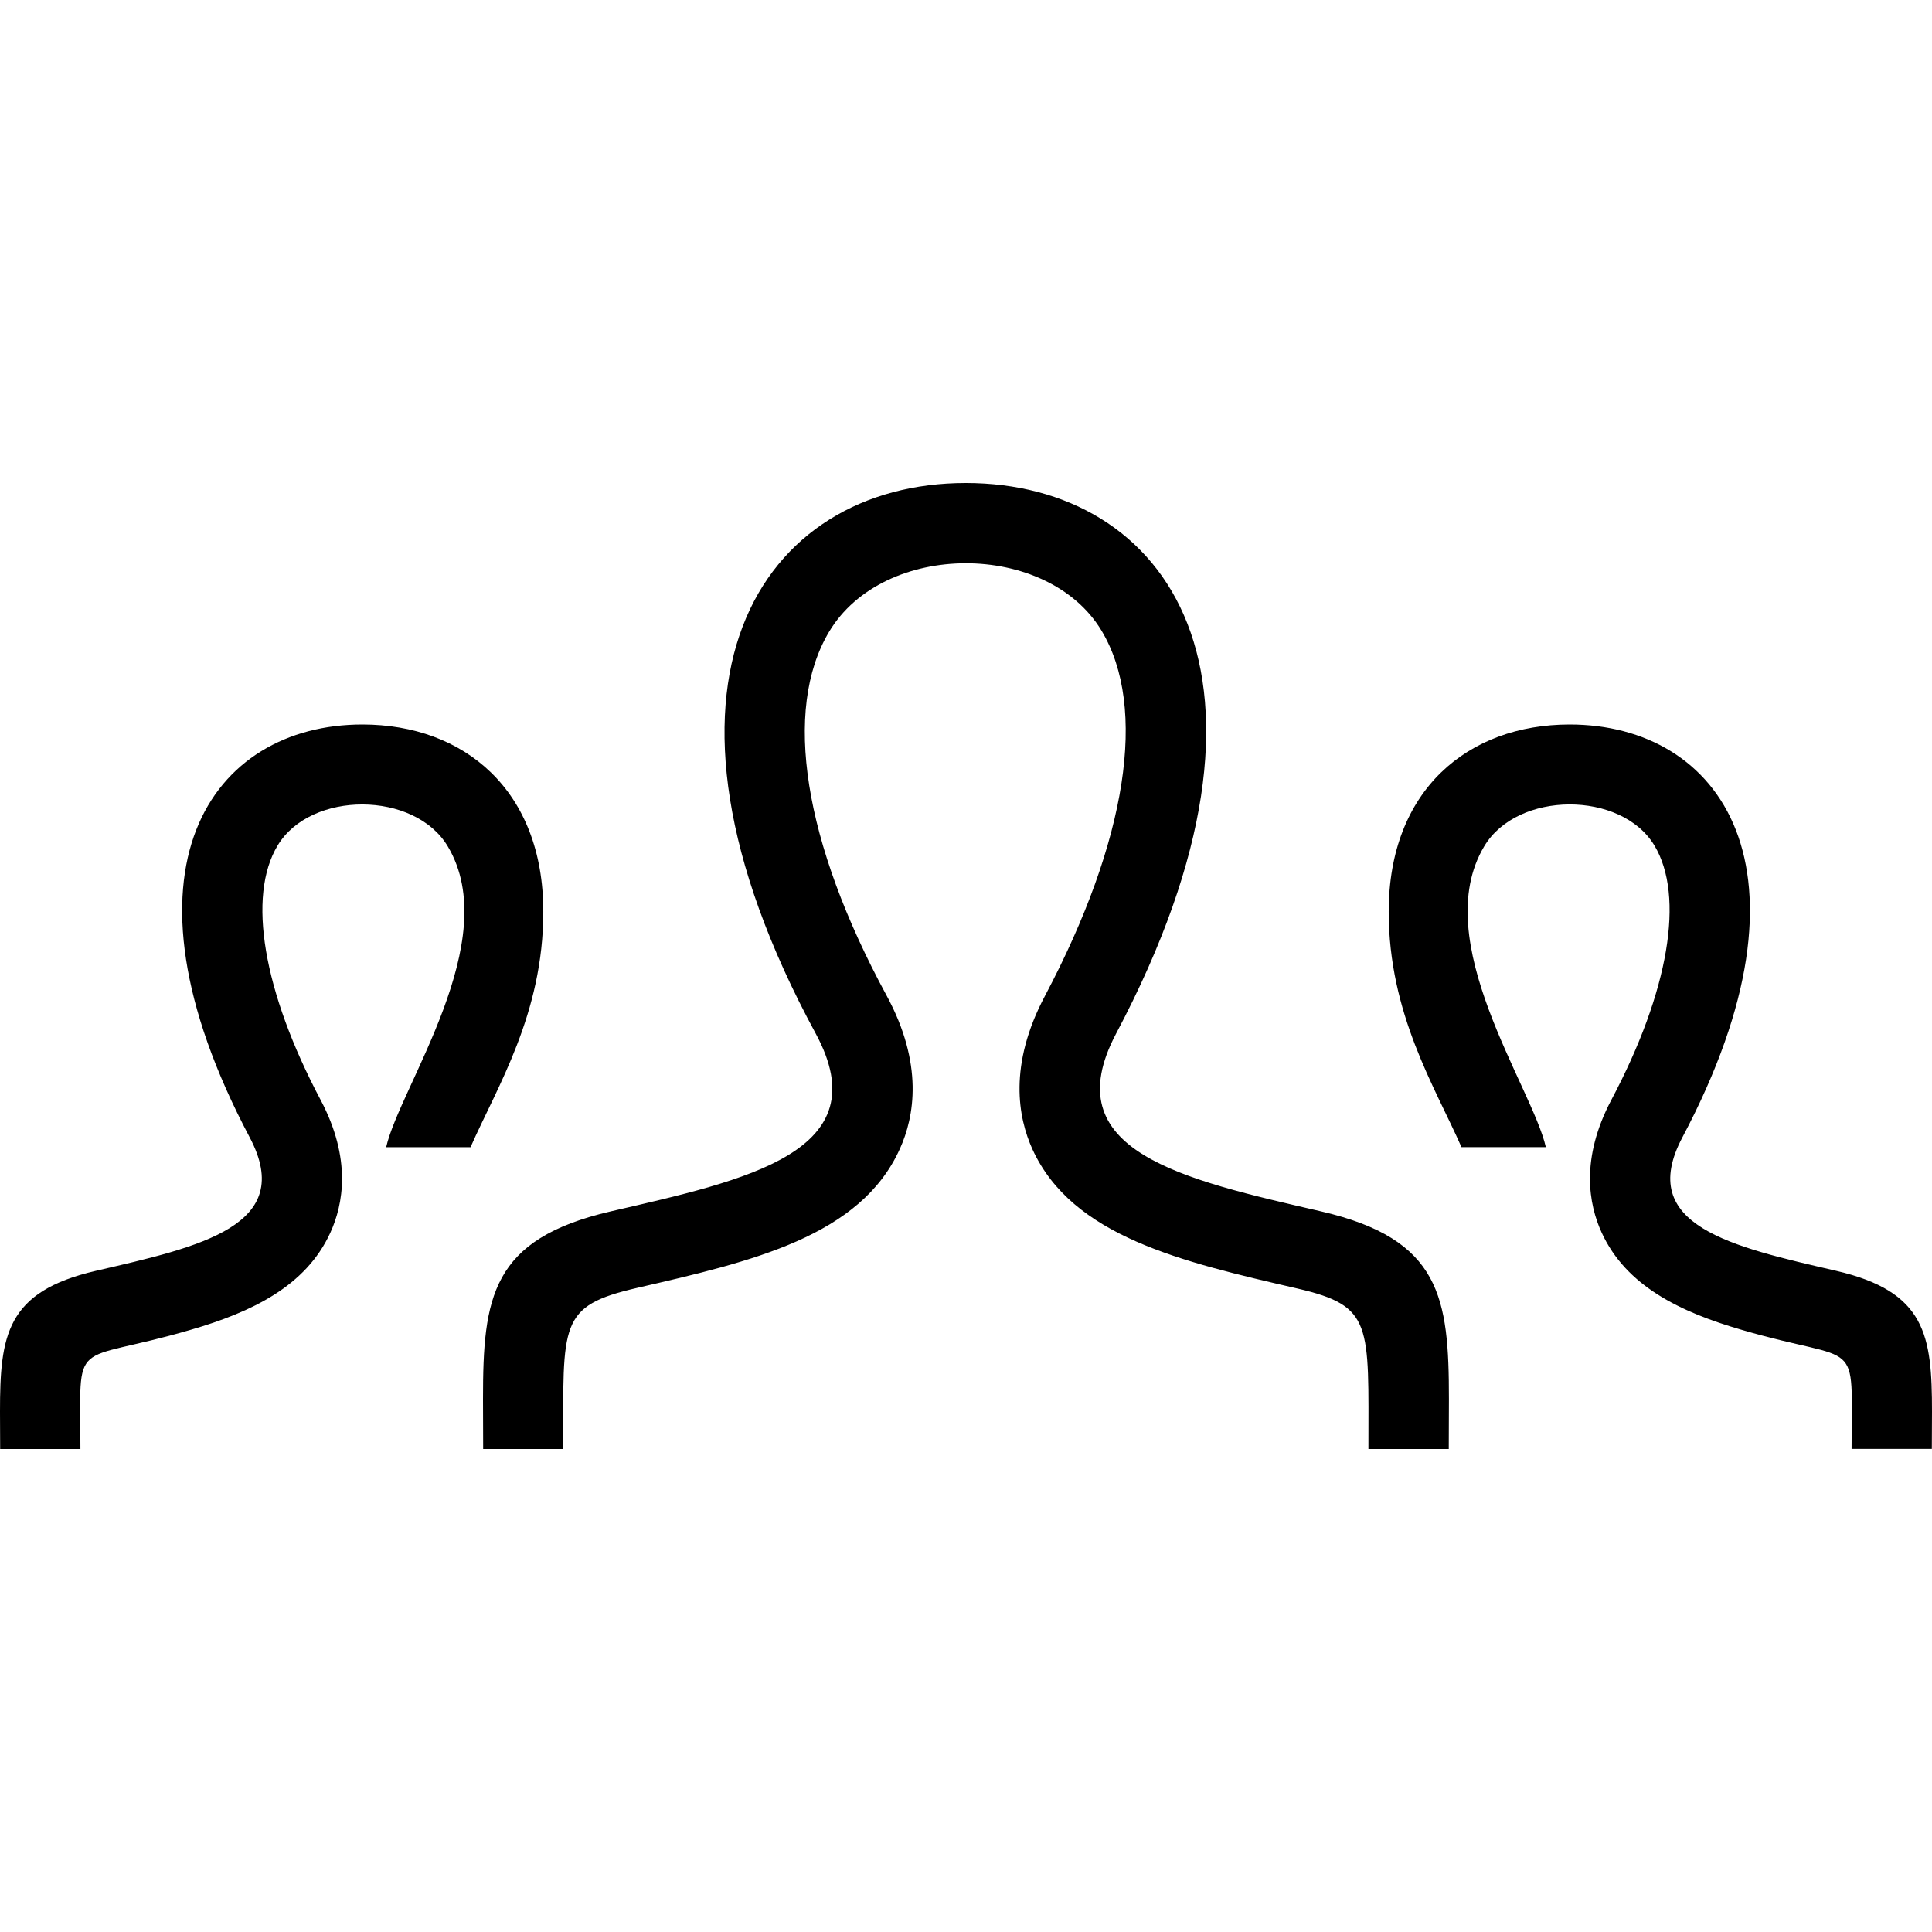
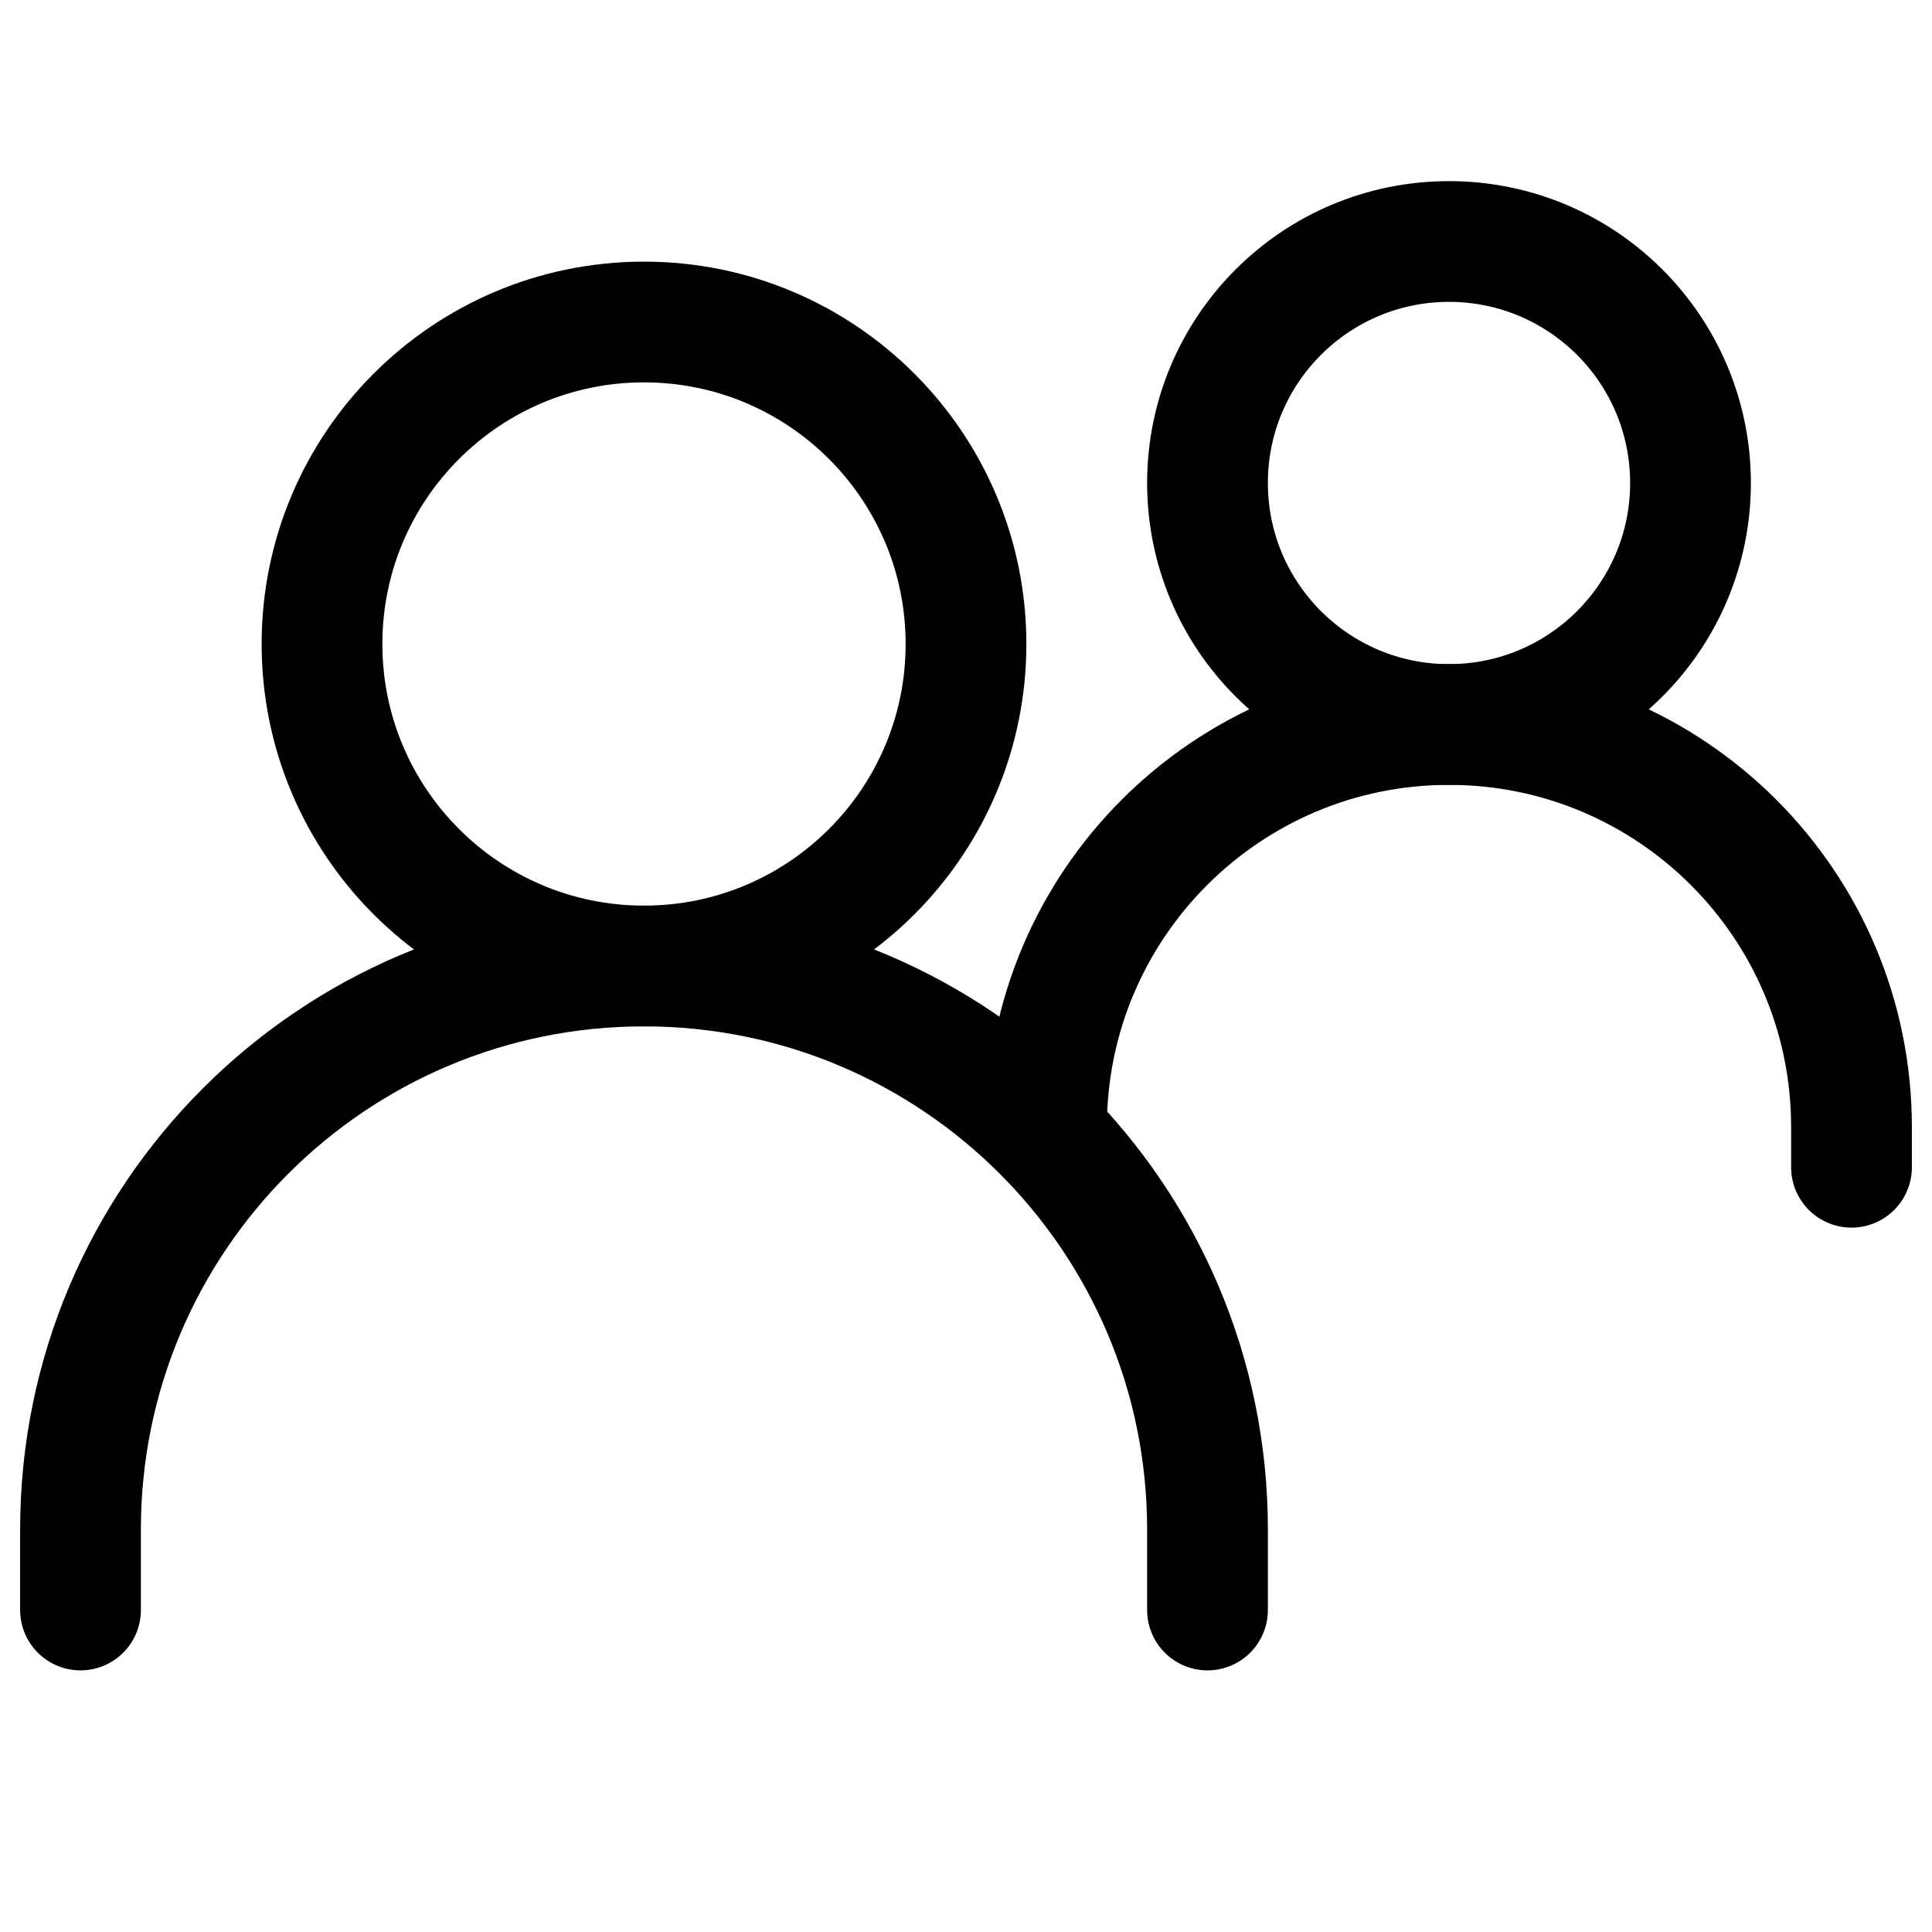
- <svg xmlns="http://www.w3.org/2000/svg" width="24" height="24" viewBox="0 0 24 24">
-   <path d="M17.997 18h-.998c0-1.552.06-1.775-.88-1.993-1.438-.332-2.797-.645-3.293-1.729-.18-.396-.301-1.048.155-1.907 1.021-1.929 1.277-3.583.702-4.538-.672-1.115-2.707-1.12-3.385.017-.576.968-.316 2.613.713 4.512.465.856.348 1.51.168 1.908-.49 1.089-1.836 1.4-3.262 1.728-.982.227-.92.435-.92 2.002h-.995l-.002-.623c0-1.259.1-1.985 1.588-2.329 1.682-.389 3.344-.736 2.545-2.209-2.366-4.365-.676-6.839 1.865-6.839 2.492 0 4.227 2.383 1.867 6.839-.775 1.464.824 1.812 2.545 2.209 1.49.344 1.589 1.072 1.589 2.333l-.002.619zm4.81-2.214c-1.289-.298-2.489-.559-1.908-1.657 1.77-3.342.47-5.129-1.4-5.129-1.265 0-2.248.817-2.248 2.325 0 1.269.574 2.175.904 2.925h1.048c-.17-.75-1.466-2.562-.766-3.736.412-.692 1.704-.693 2.114-.012.38.631.181 1.812-.534 3.161-.388.733-.28 1.301-.121 1.648.305.666.977.987 1.737 1.208 1.507.441 1.368.042 1.368 1.48h.997l.002-.463c0-.945-.074-1.492-1.193-1.75zm-22.805 2.214h.997c0-1.438-.139-1.039 1.368-1.48.761-.221 1.433-.542 1.737-1.208.159-.348.267-.915-.121-1.648-.715-1.349-.914-2.53-.534-3.161.41-.682 1.702-.681 2.114.012.7 1.175-.596 2.986-.766 3.736h1.048c.33-.75.904-1.656.904-2.925.001-1.509-.982-2.326-2.247-2.326-1.87 0-3.17 1.787-1.4 5.129.581 1.099-.619 1.359-1.908 1.657-1.12.258-1.194.805-1.194 1.751l.002.463z" />
+ <svg xmlns="http://www.w3.org/2000/svg" fill="none" height="24" stroke-width="1.5" viewBox="0 0 24 24" width="24">
+   <path d="M1 20V19C1 15.134 4.134 12 8 12V12C11.866 12 15 15.134 15 19V20" stroke="currentColor" stroke-linecap="round" />
+   <path d="M13 14V14C13 11.239 15.239 9 18 9V9C20.761 9 23 11.239 23 14V14.5" stroke="currentColor" stroke-linecap="round" />
+   <path d="M8 12C10.209 12 12 10.209 12 8C12 5.791 10.209 4 8 4C5.791 4 4 5.791 4 8C4 10.209 5.791 12 8 12Z" stroke="currentColor" stroke-linecap="round" stroke-linejoin="round" />
+   <path d="M18 9C19.657 9 21 7.657 21 6C21 4.343 19.657 3 18 3C16.343 3 15 4.343 15 6C15 7.657 16.343 9 18 9Z" stroke="currentColor" stroke-linecap="round" stroke-linejoin="round" />
</svg>
